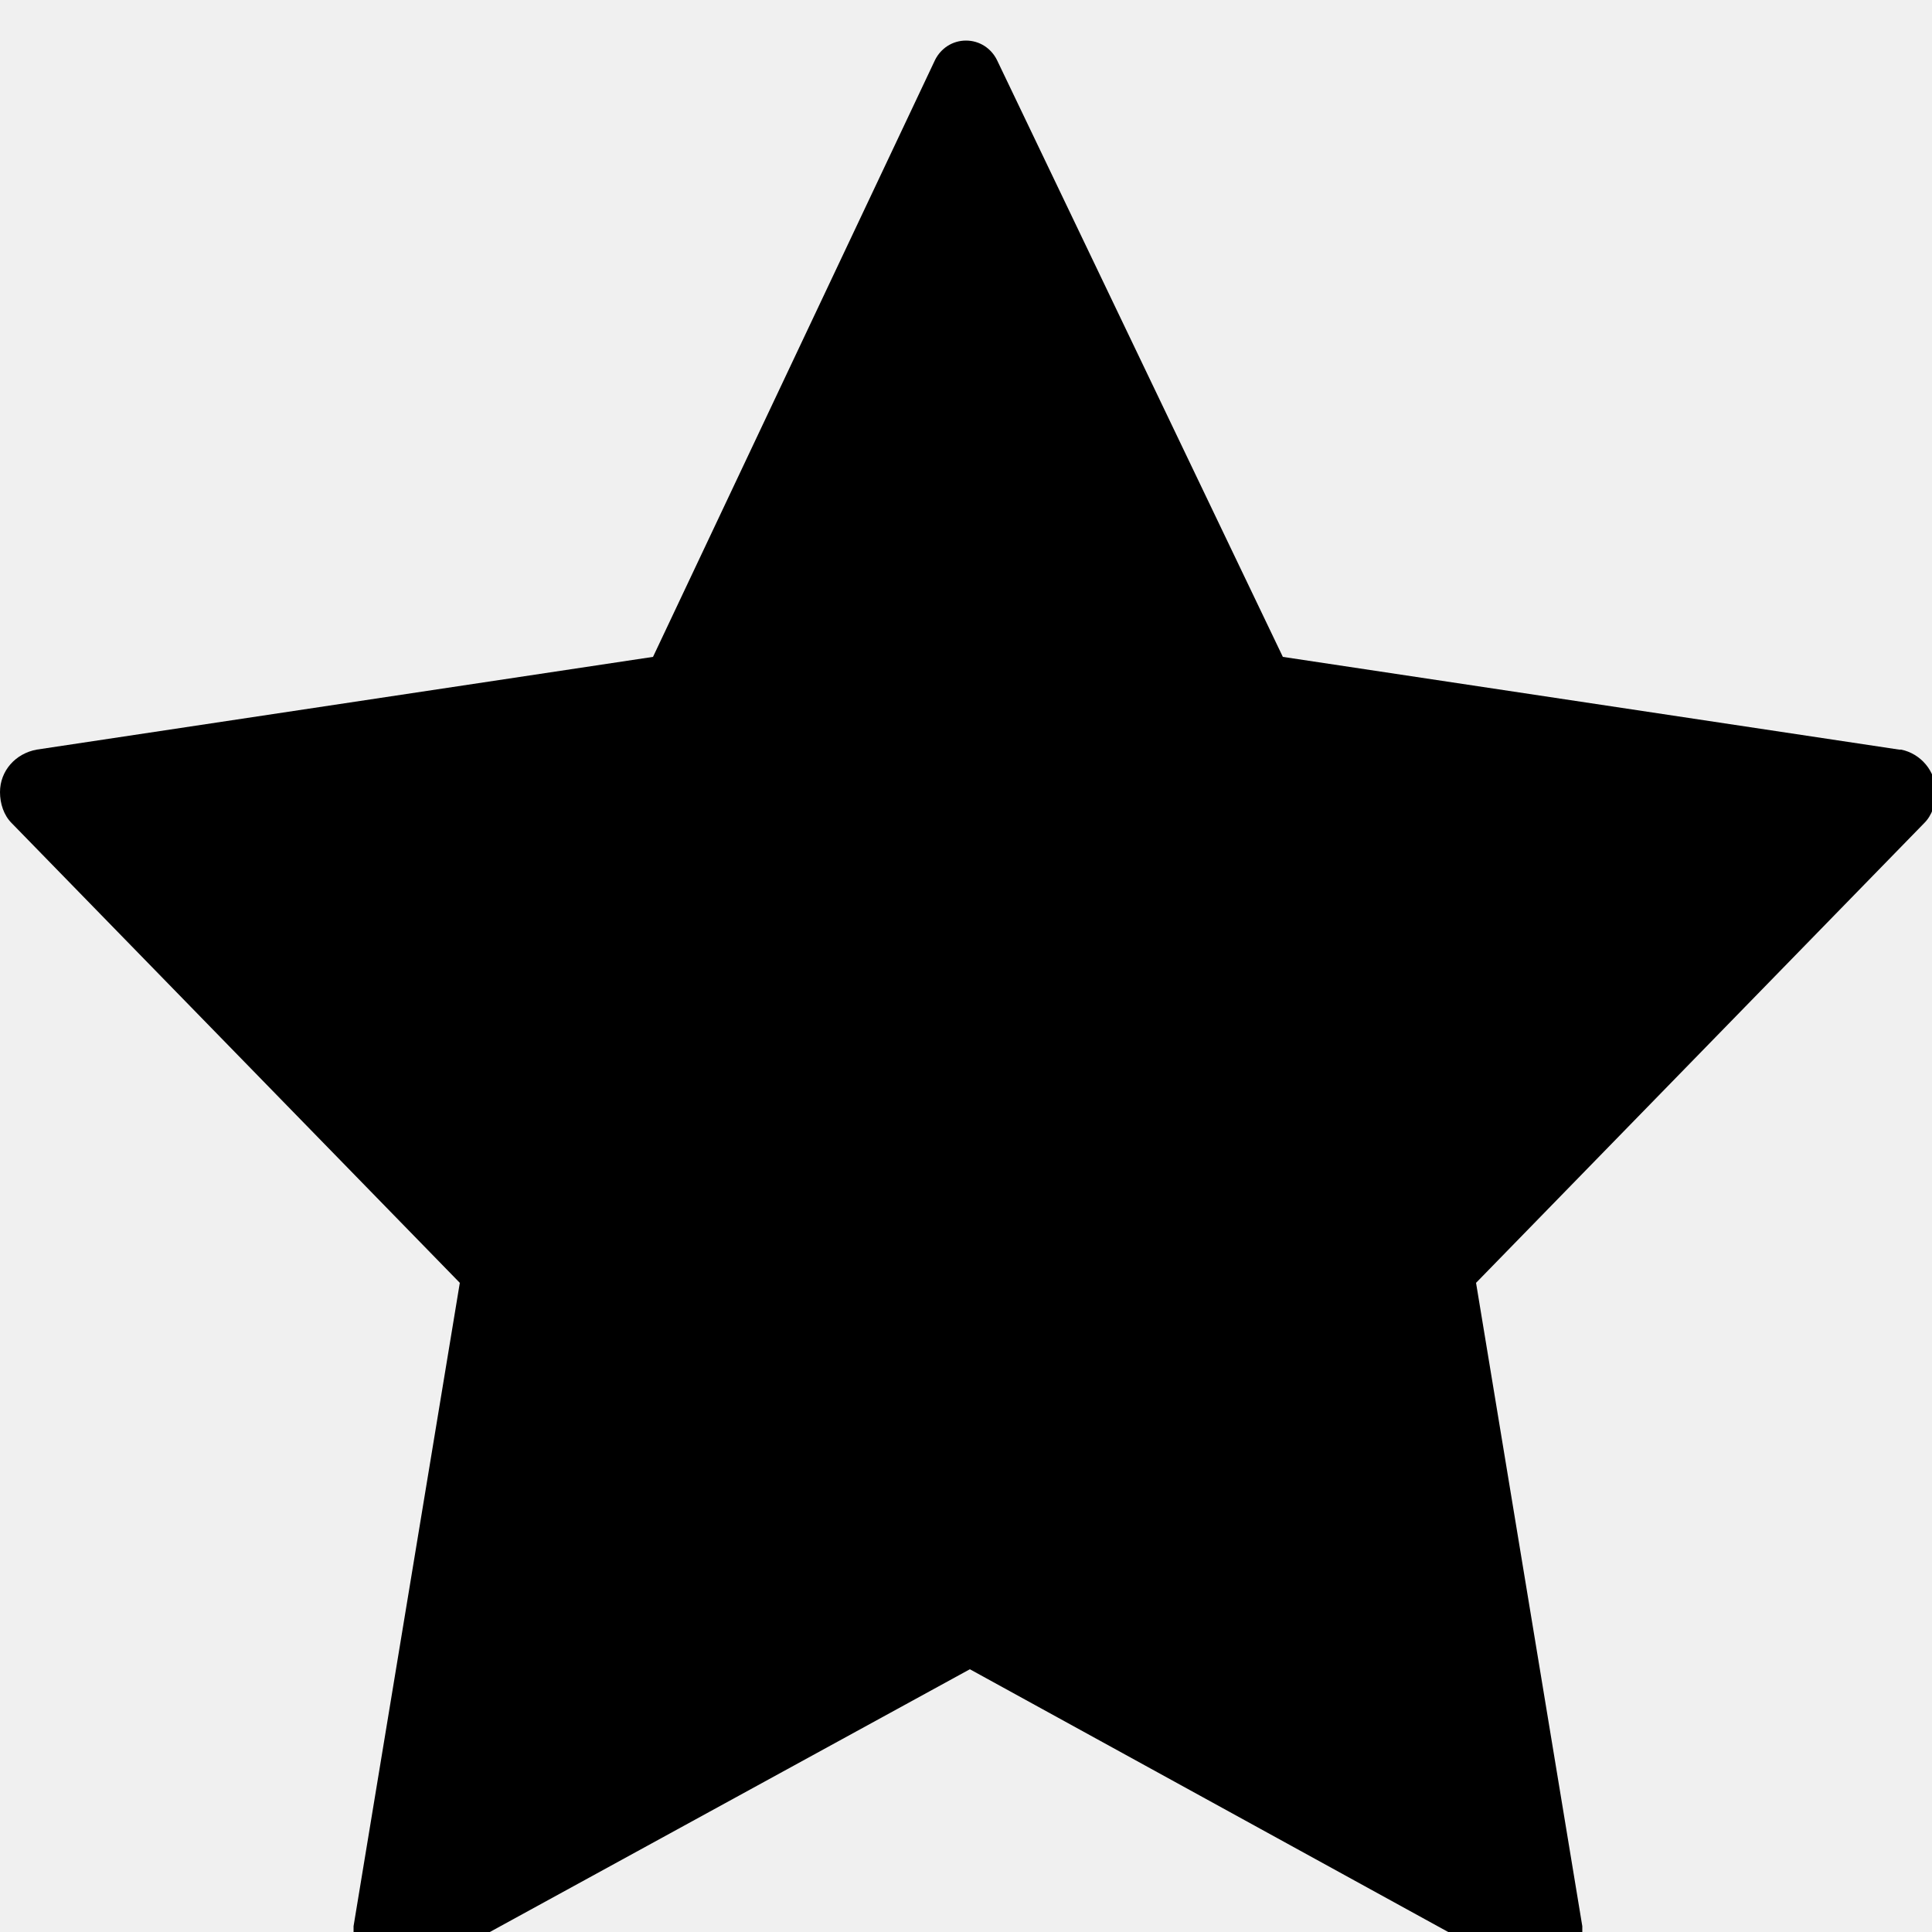
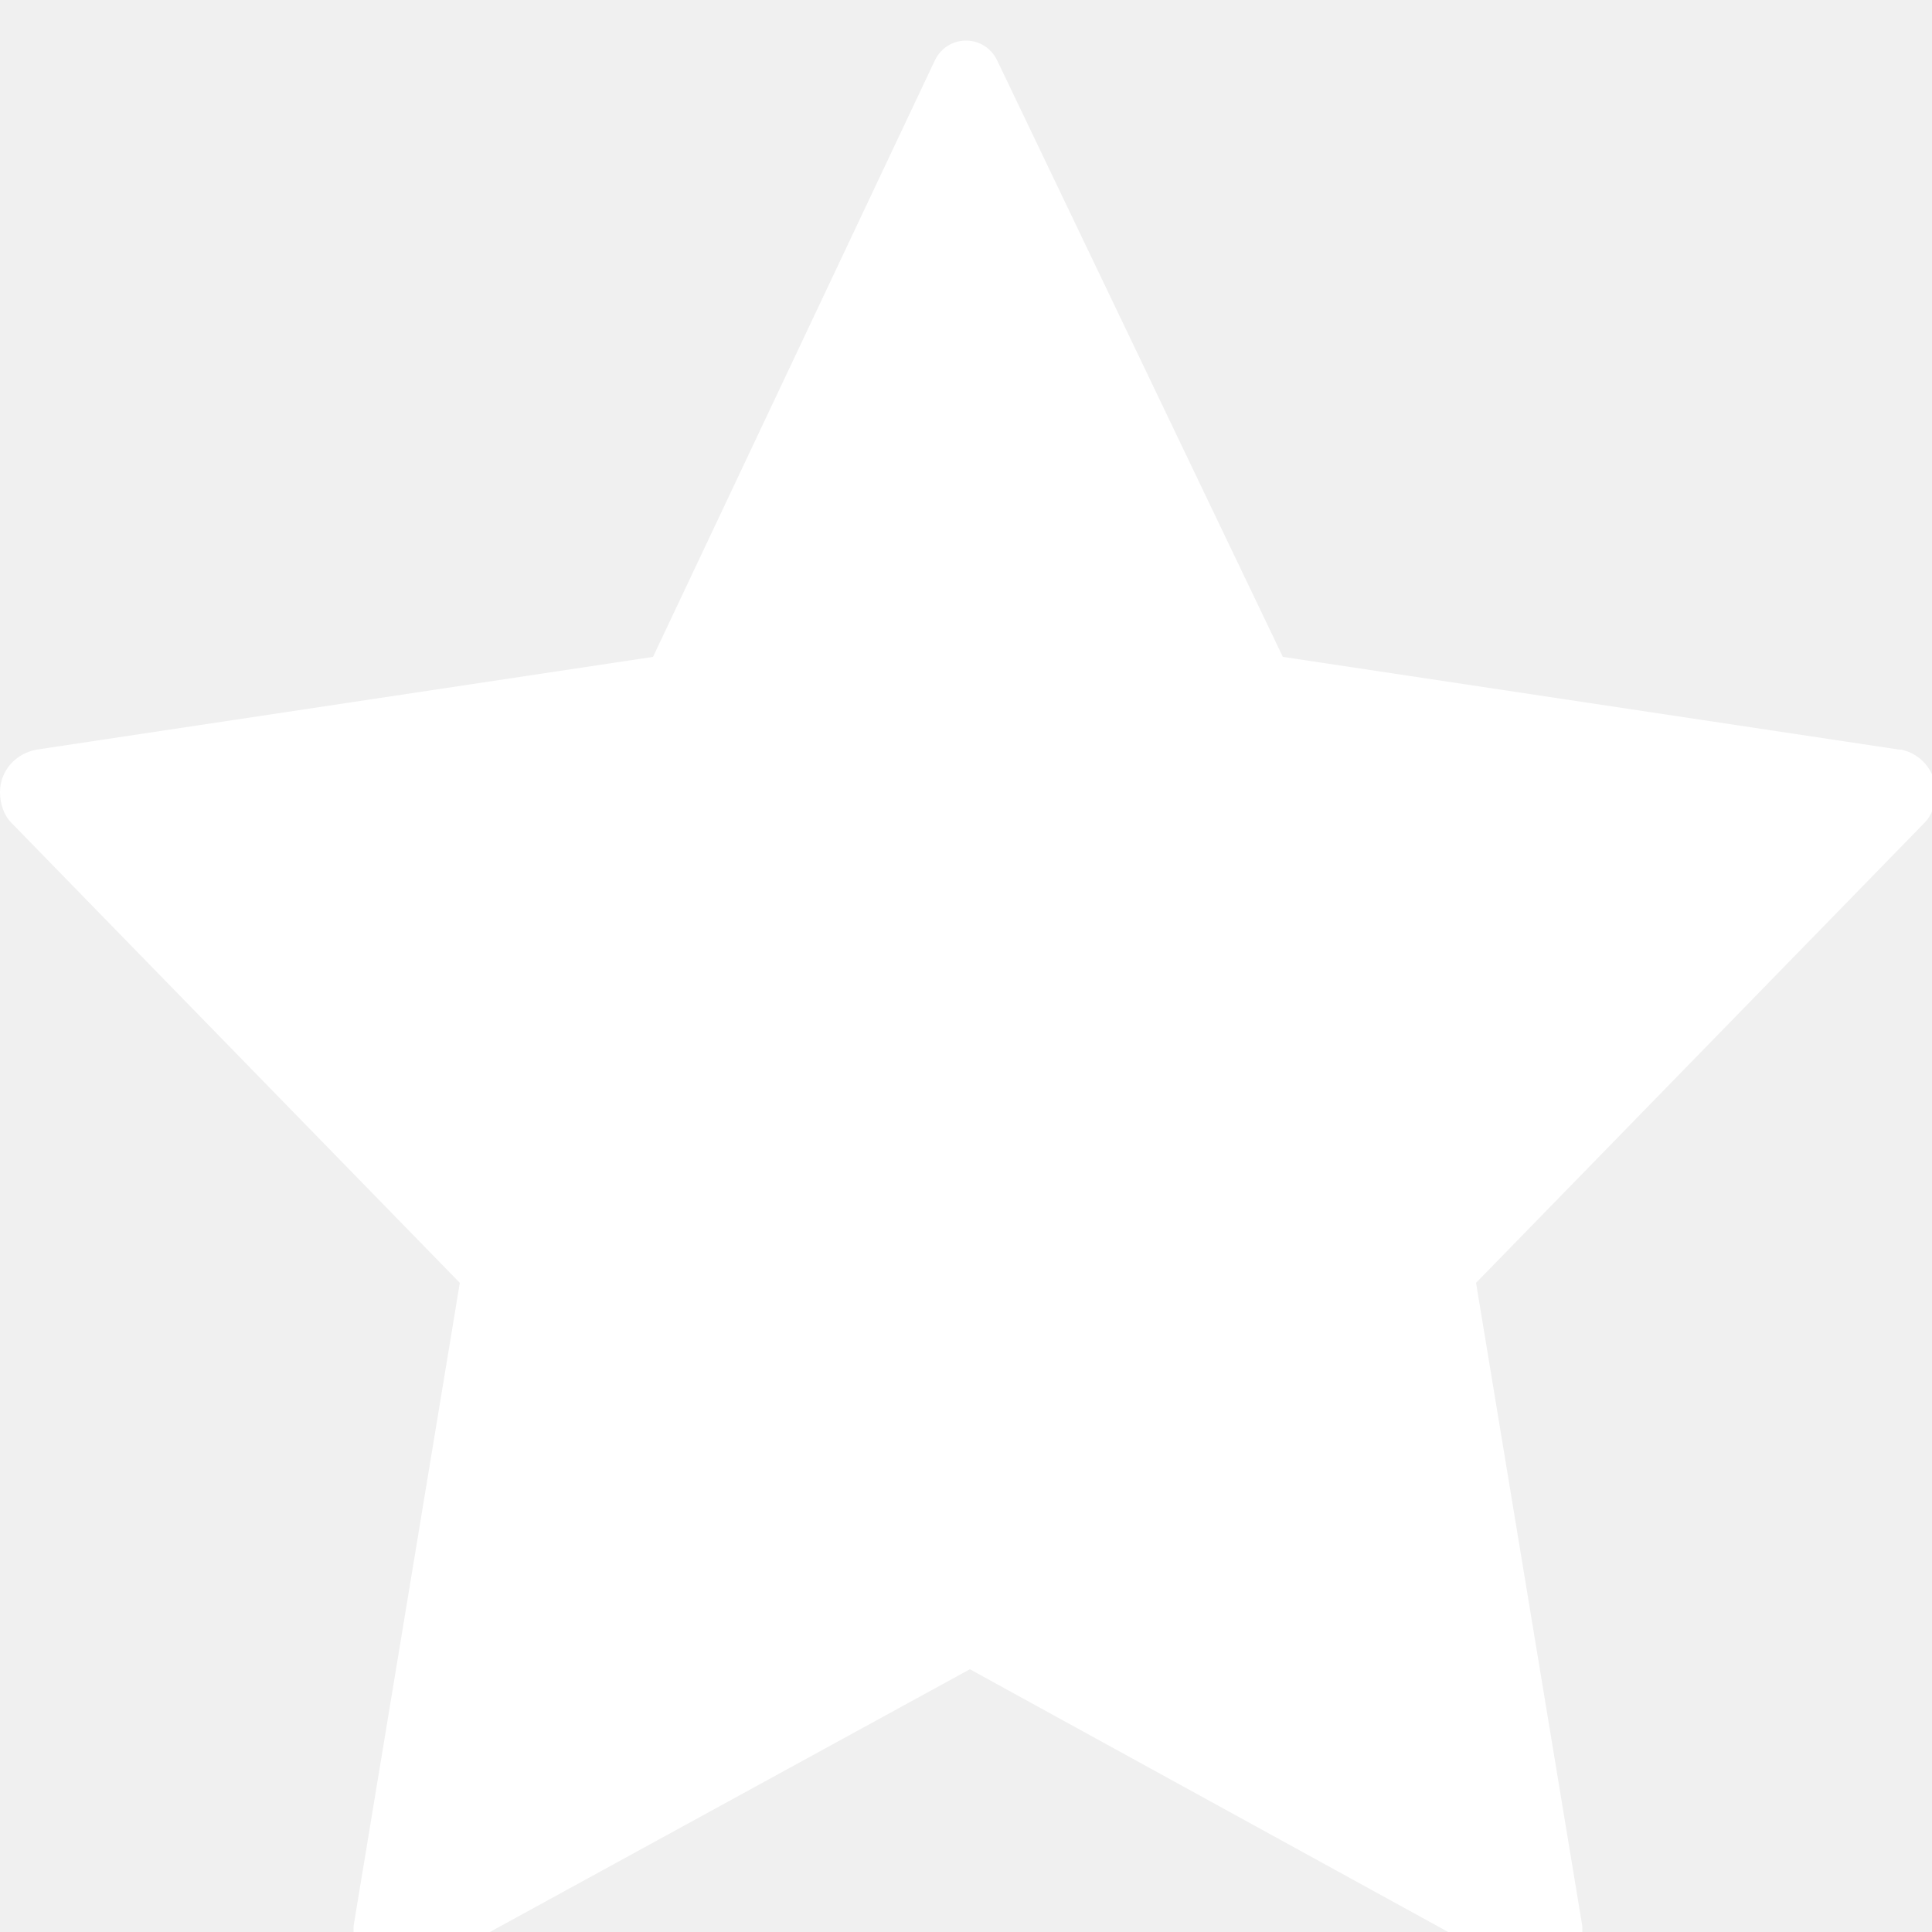
- <svg xmlns="http://www.w3.org/2000/svg" fill="0" width="0.8rem" height="0.8rem" viewBox="0 0 20 20" aria-labelledby="icon-svg-title- icon-svg-desc-" role="img" class="sc-rbbb40-0 fauQLv">
+ <svg xmlns="http://www.w3.org/2000/svg" fill="white" width="0.7rem" height="0.7rem" viewBox="0 0 20 20" aria-labelledby="icon-svg-title- icon-svg-desc-" role="img" class="sc-rbbb40-0 fauQLv">
  <path d="M6.76 6.8l-6.38 0.96c-0.22 0.040-0.38 0.22-0.38 0.44 0 0.12 0.040 0.24 0.12 0.32v0l4.64 4.76-1.1 6.66c0 0.020 0 0.040 0 0.080 0 0.24 0.2 0.44 0.44 0.44 0.1 0 0.16-0.020 0.24-0.060v0l5.7-3.12 5.68 3.12c0.060 0.040 0.14 0.060 0.22 0.060 0.24 0 0.44-0.2 0.44-0.44 0-0.040 0-0.060 0-0.080v0l-1.1-6.66 4.64-4.76c0.080-0.080 0.12-0.2 0.12-0.32 0-0.22-0.16-0.4-0.36-0.44h-0.020l-6.38-0.96-2.96-6.18c-0.060-0.12-0.18-0.2-0.32-0.2s-0.26 0.080-0.32 0.2v0z" />
</svg>
